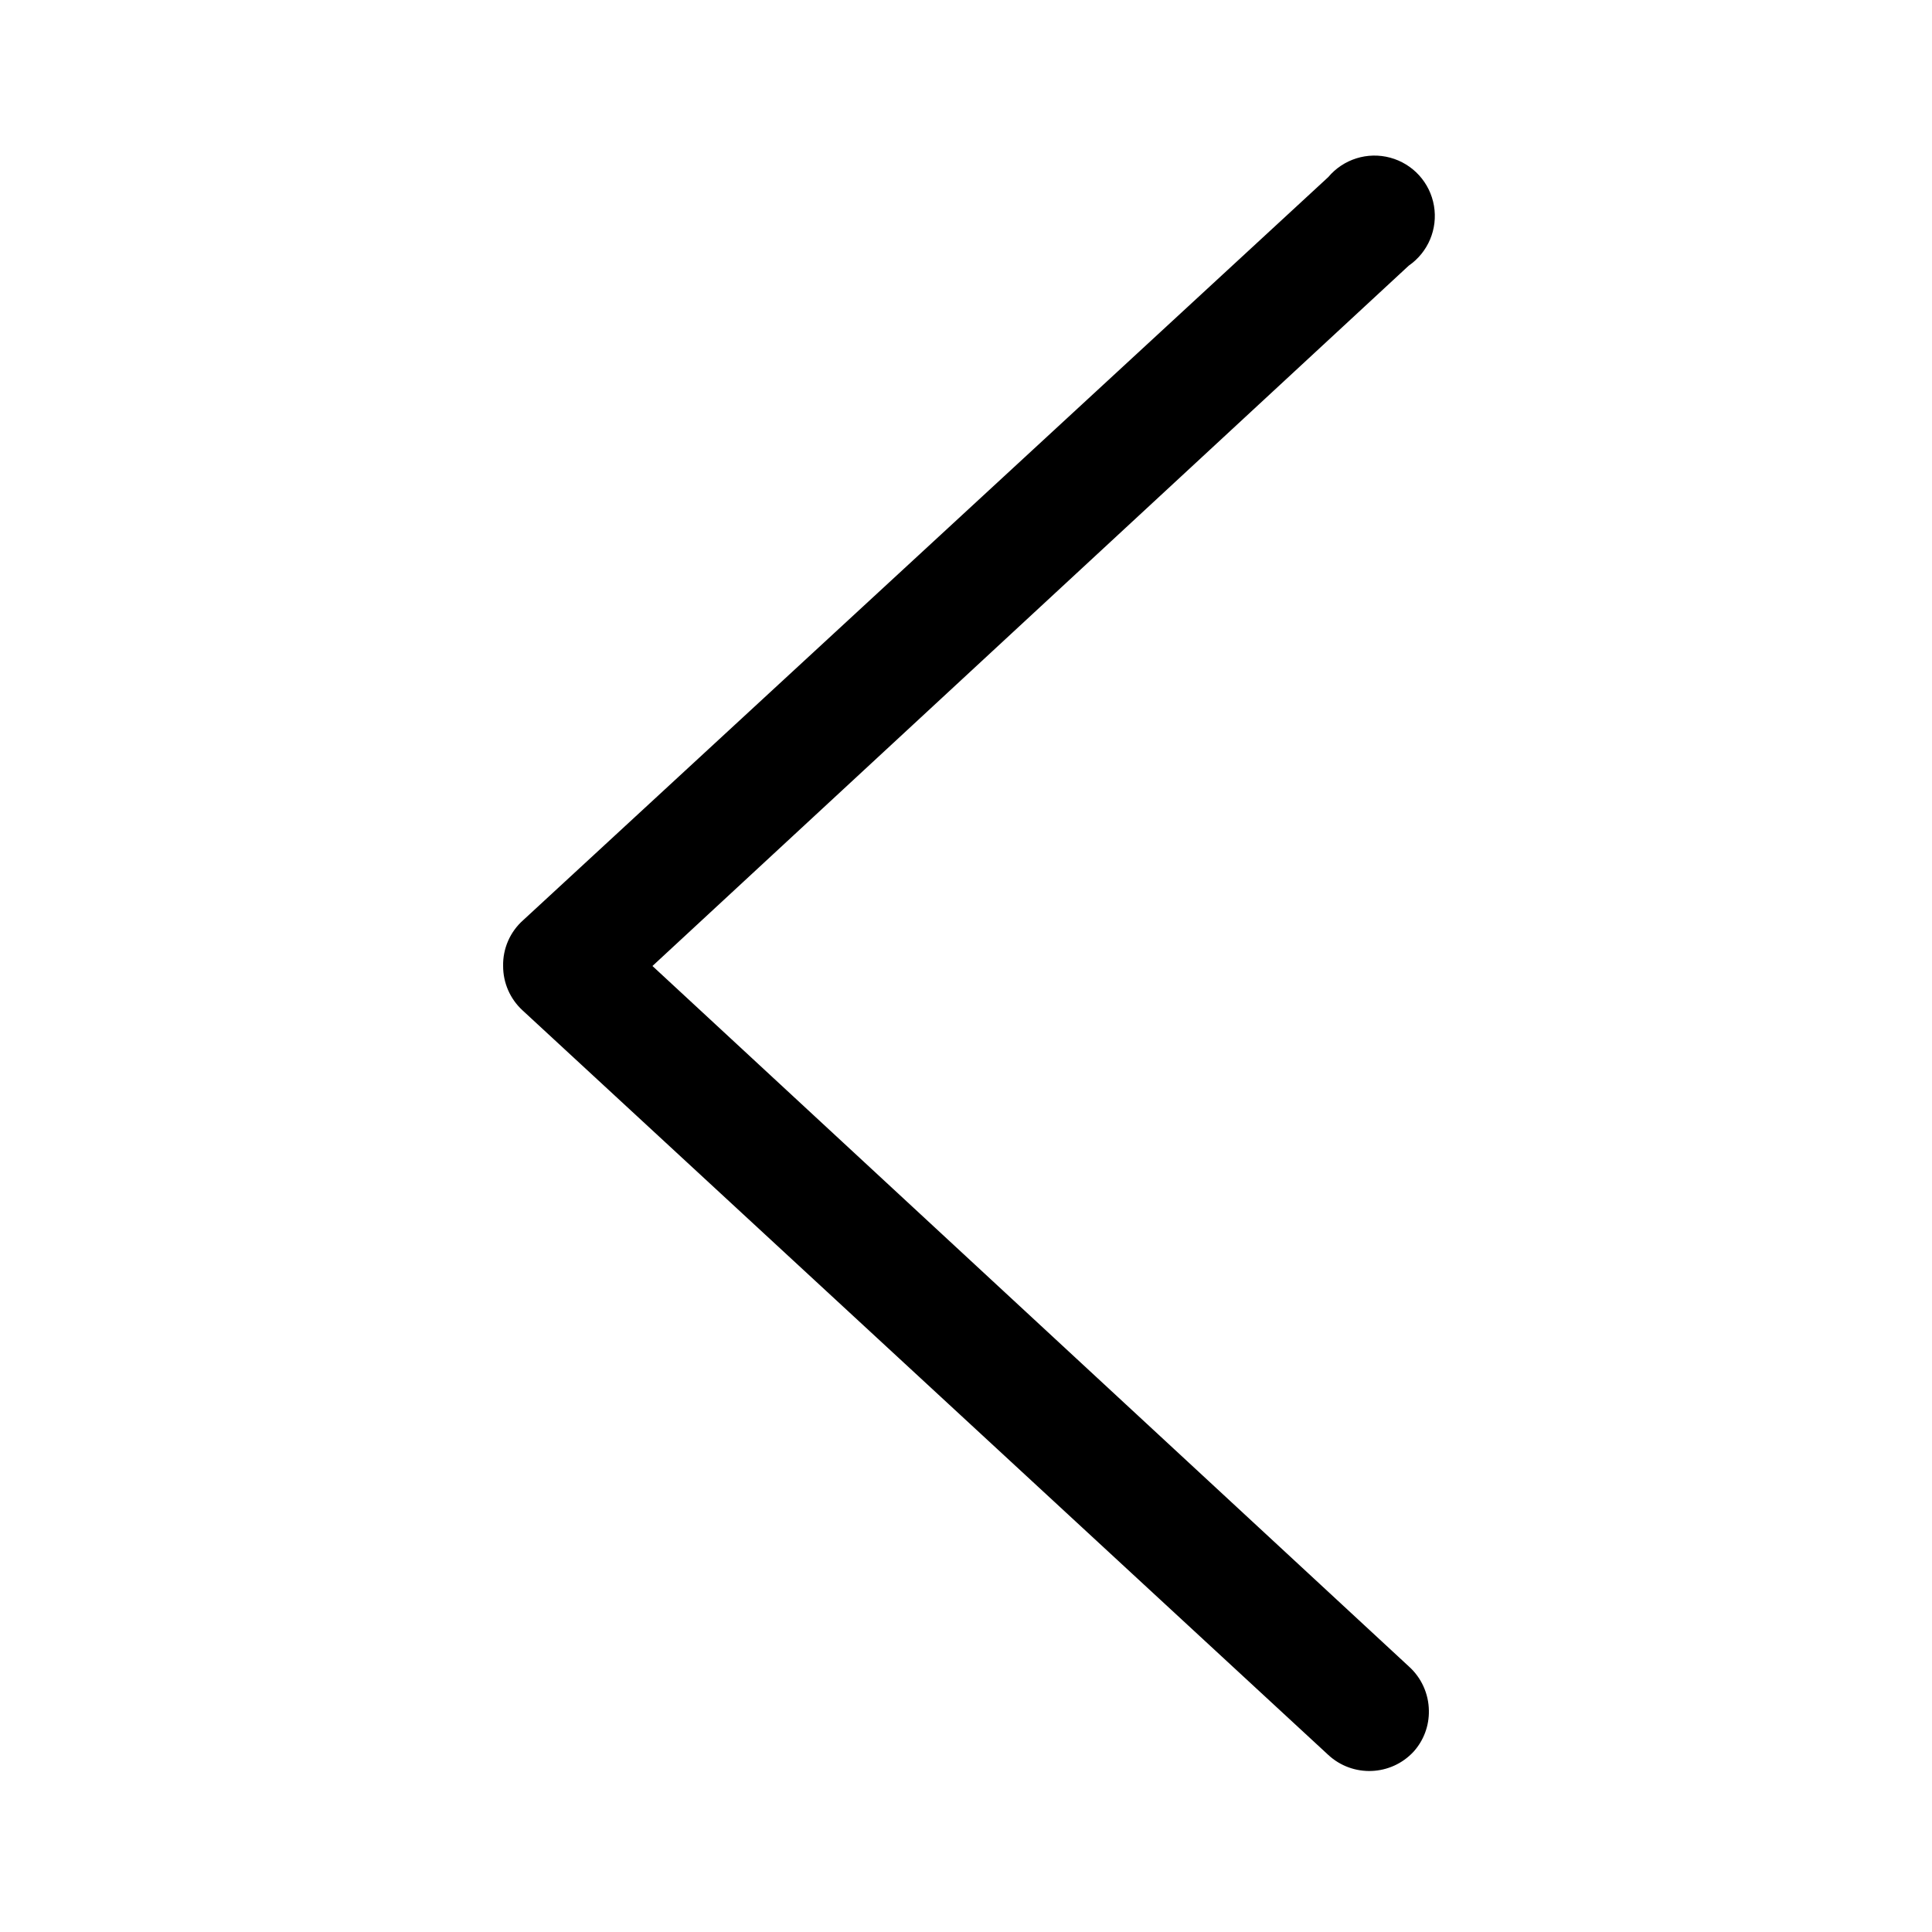
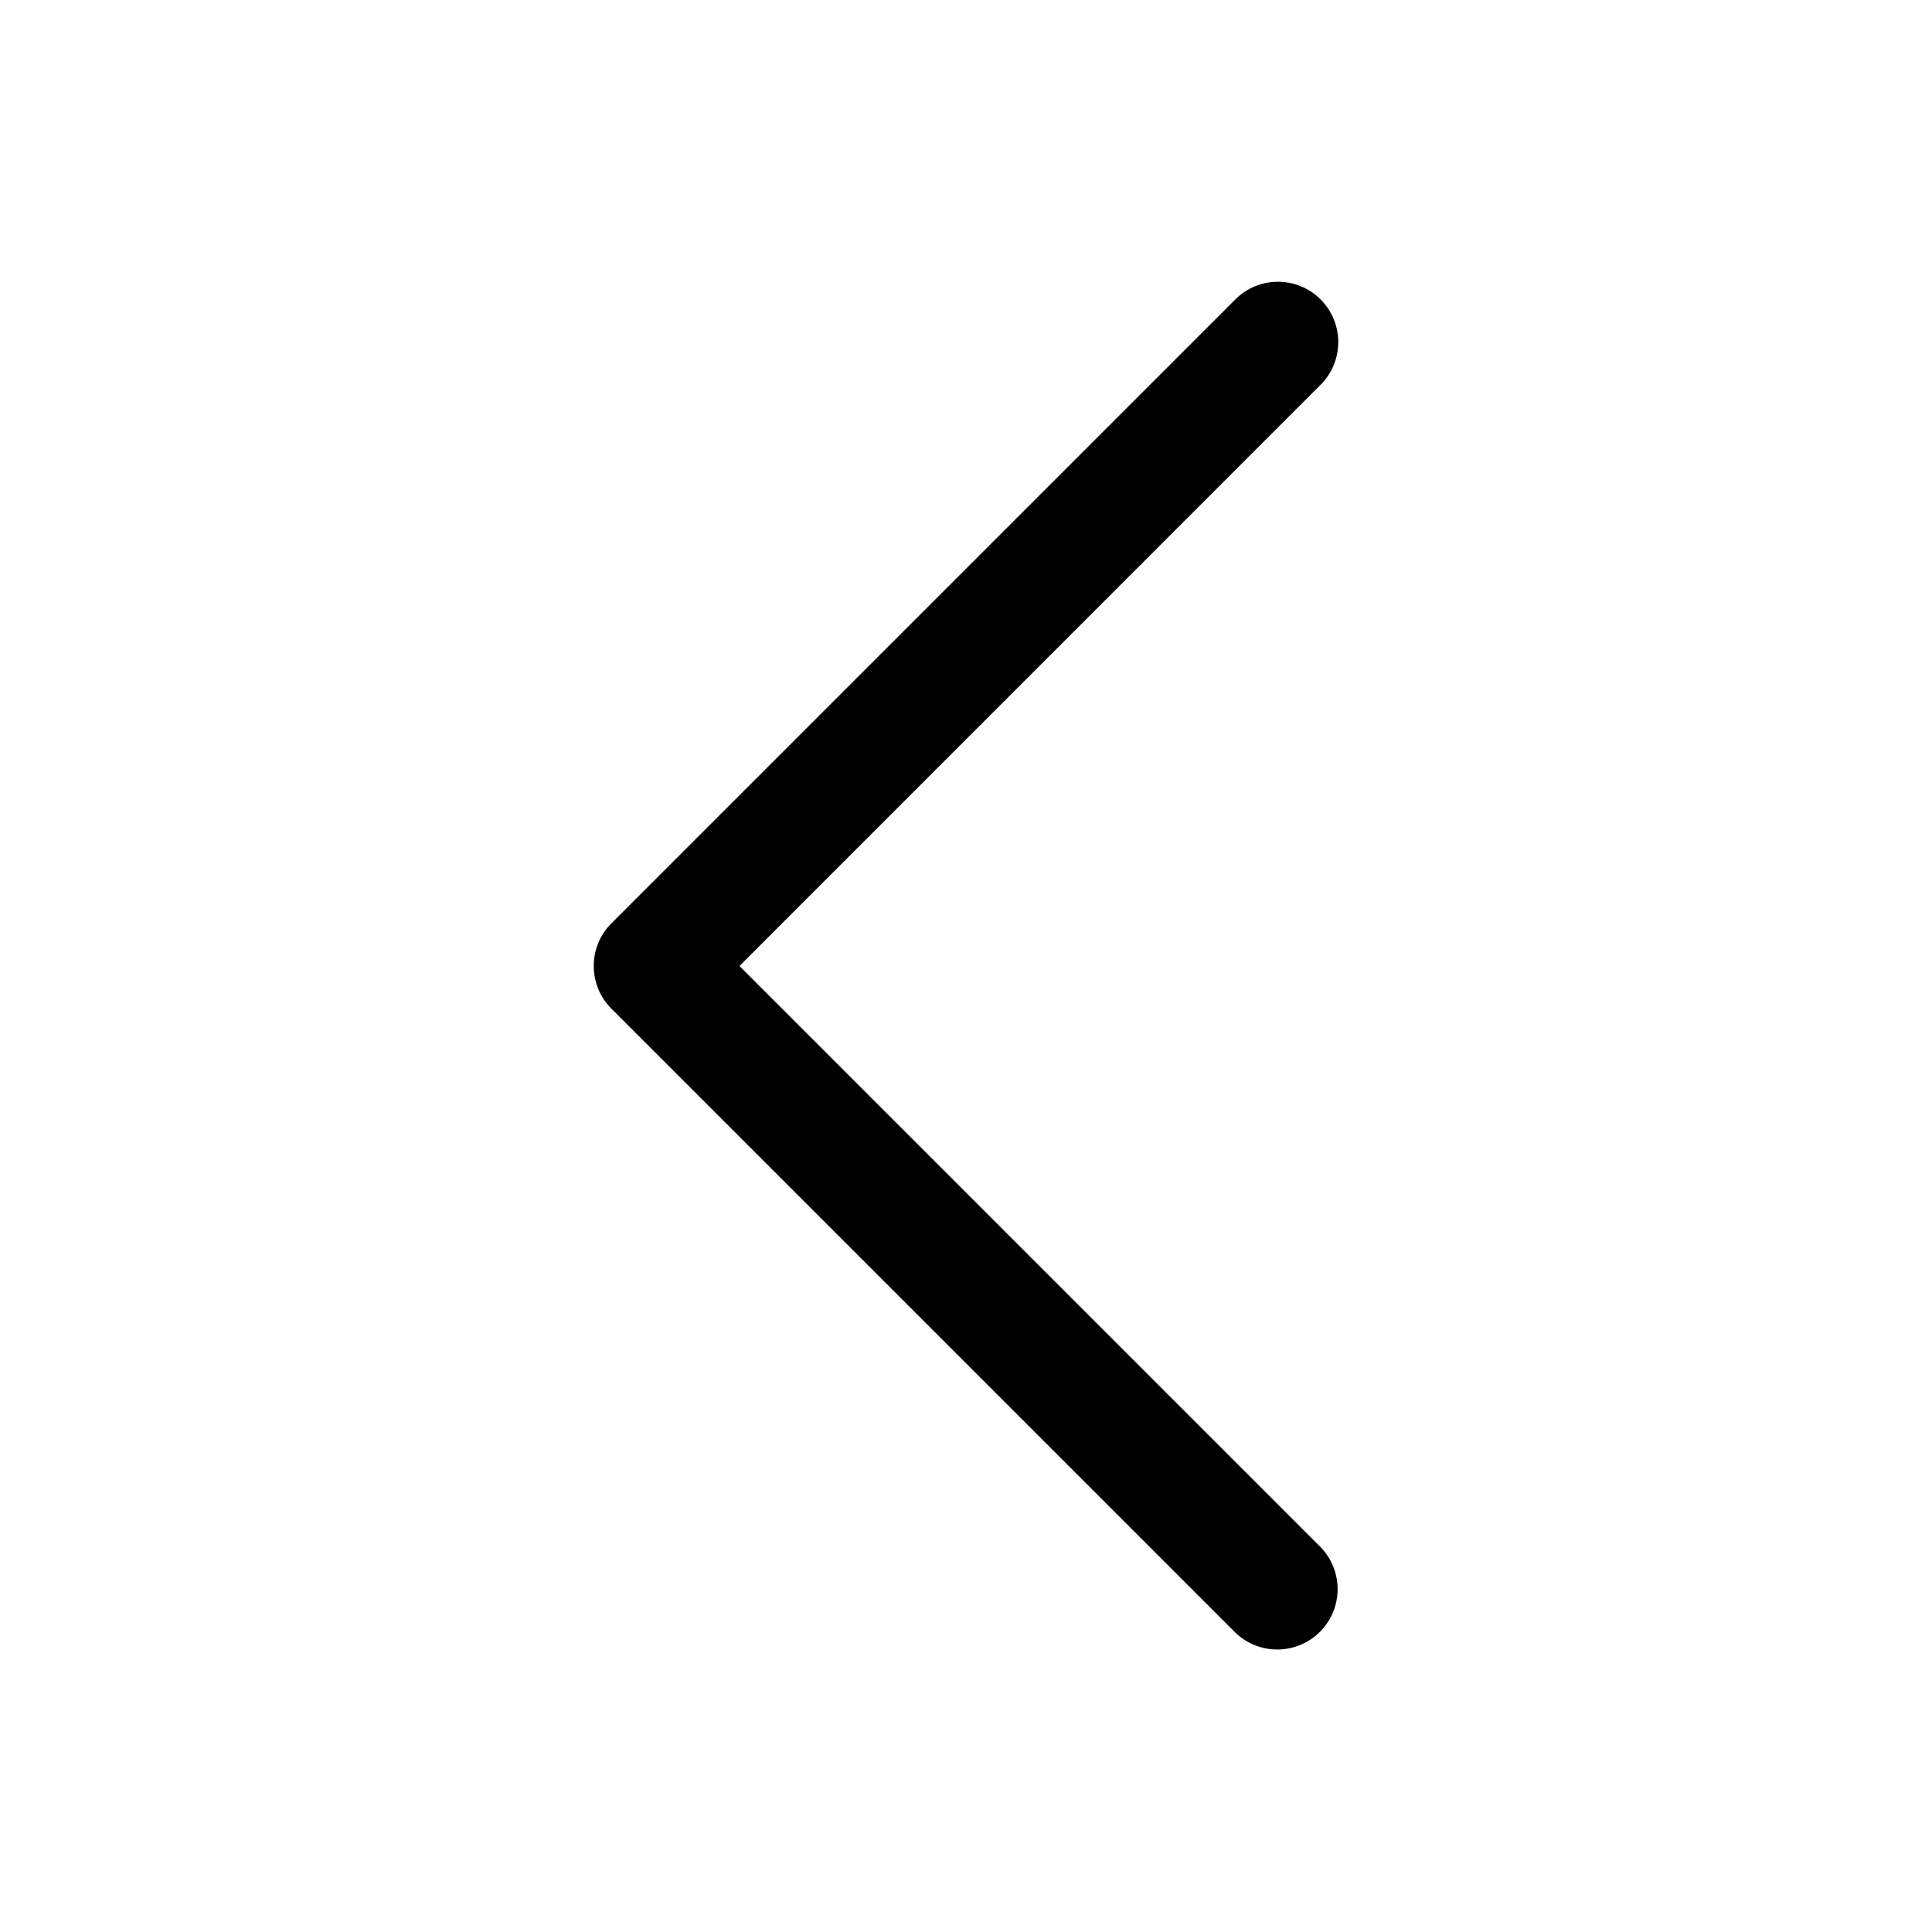
<svg xmlns="http://www.w3.org/2000/svg" viewBox="0 0 48 48">
-   <path d="M35.5 42.5a1.5 1.5 0 00-.5-1.1L16.21 24 35 6.6a1.5 1.5 0 10-2-2.2L13 22.86a1.48 1.48 0 00-.5 1.14 1.49 1.49 0 00.48 1.1L33 43.6a1.5 1.5 0 002.12-.08 1.48 1.48 0 00.38-1.02z" />
+   <path d="M32.81 7.44a1.5 1.5 0 010 2.12L18.372 24l14.44 14.44a1.5 1.5 0 01-2.122 2.12l-15.5-15.5a1.5 1.5 0 010-2.12l15.5-15.5a1.5 1.5 0 012.122 0z" />
</svg>
